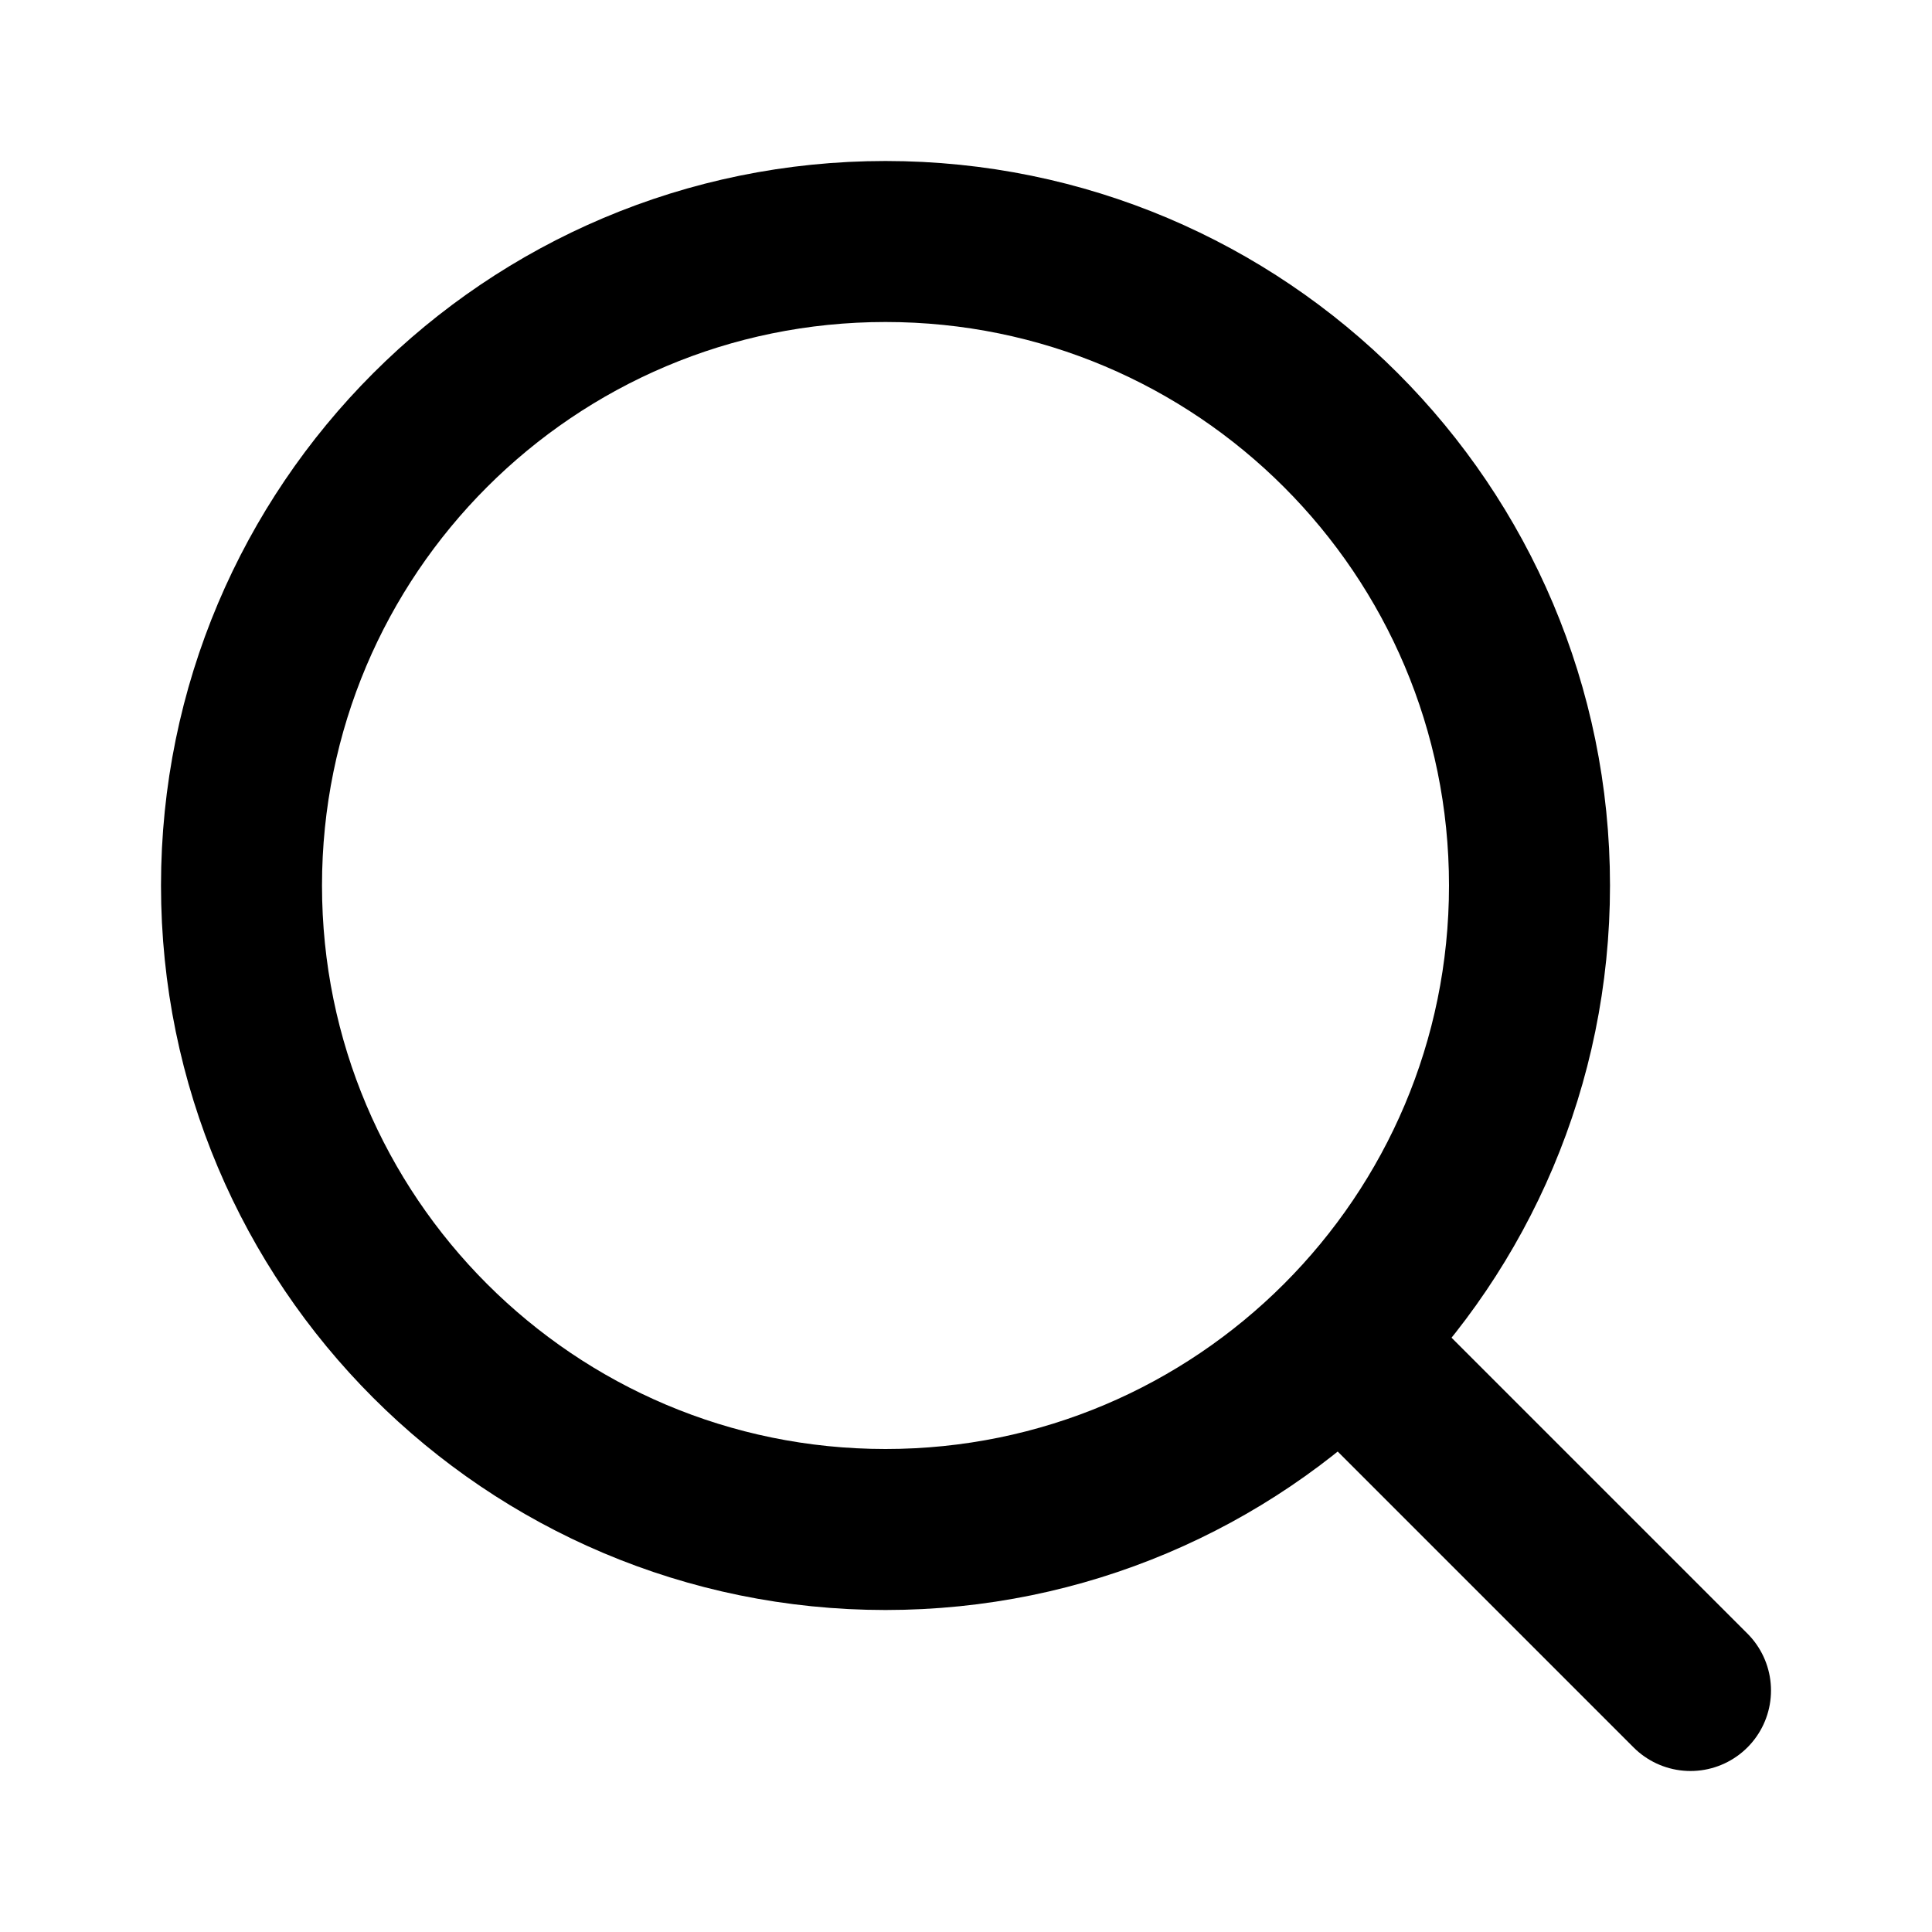
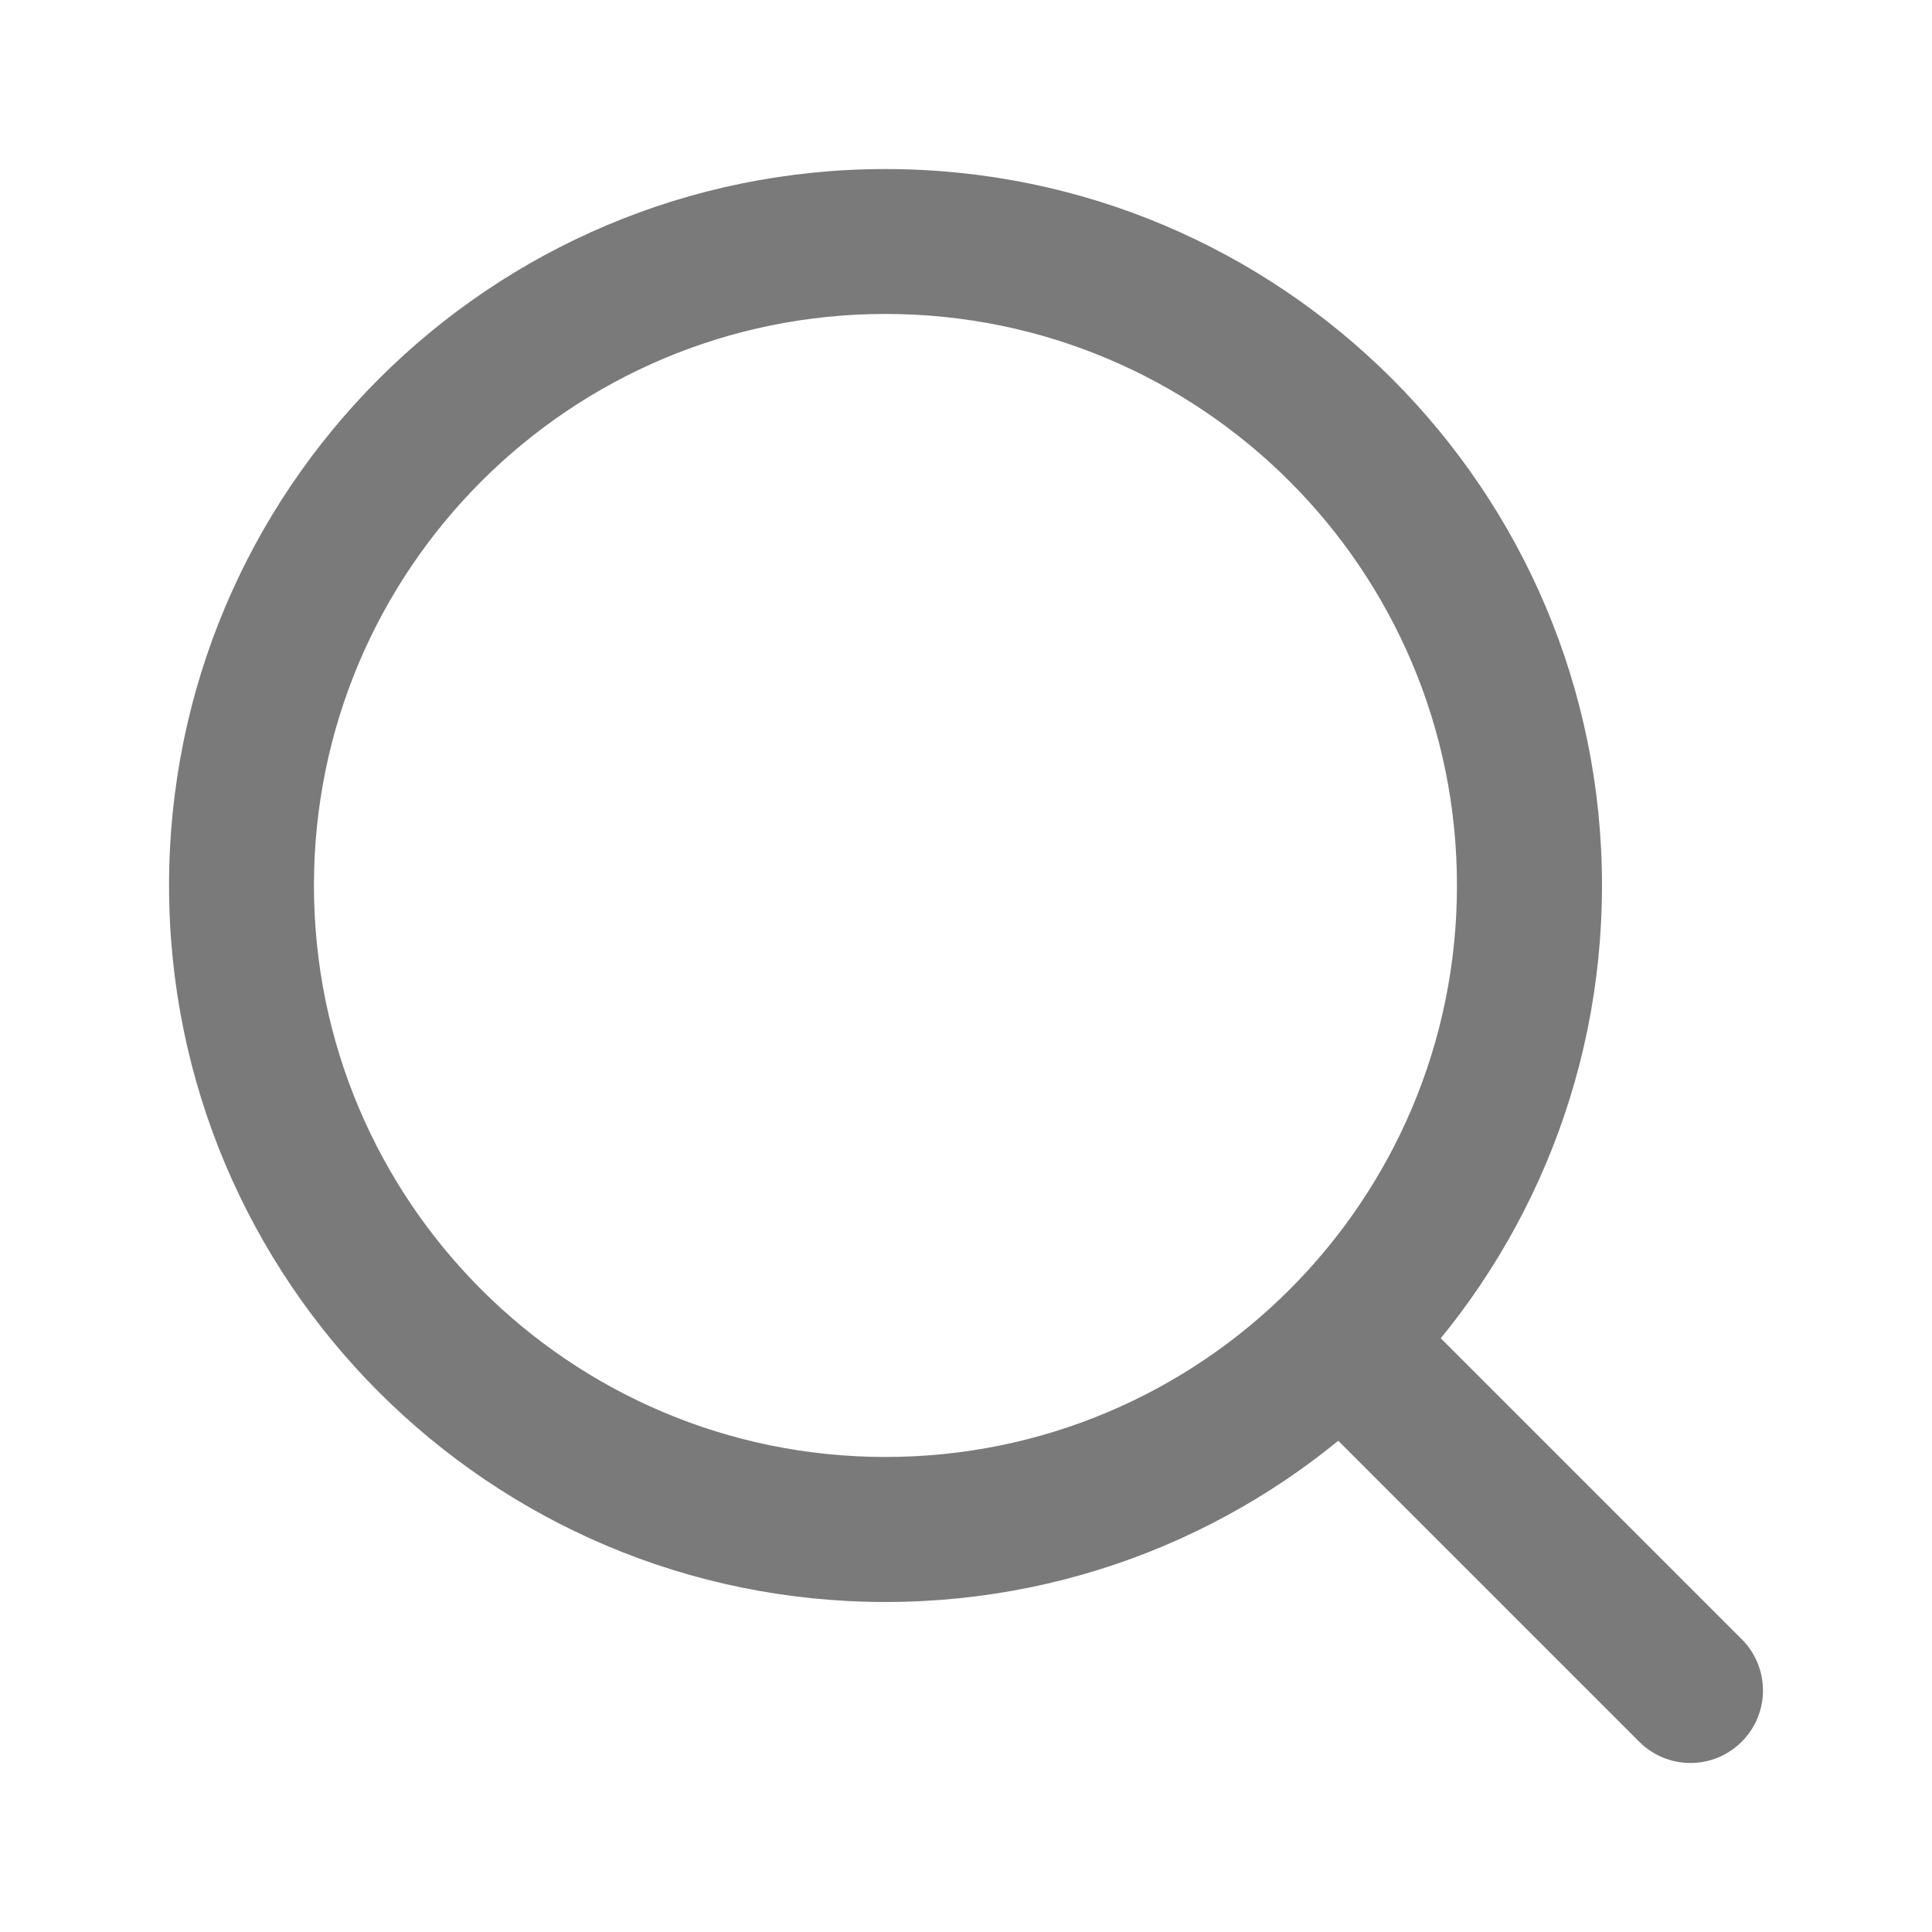
- <svg xmlns="http://www.w3.org/2000/svg" width="24" height="24" viewBox="0 0 24 24" fill="none" stroke="currentColor" stroke-width="2" stroke-linecap="round" stroke-linejoin="round">
-   <circle cx="11" cy="11" r="8" />
-   <path d="m21 21-4.3-4.3" />
+ <svg xmlns="http://www.w3.org/2000/svg" preserveAspectRatio="none" overflow="visible" style="display: block;" width="16" height="16" viewBox="0 0 16 16" fill="none">
+   <g id="Icon / SearchOutlined">
+     <g id="Vector">
+       <path d="M10.682 10.682C10.916 10.448 11.297 10.448 11.531 10.682L14.424 13.575C14.659 13.81 14.659 14.19 14.424 14.424C14.19 14.659 13.81 14.659 13.575 14.424L10.682 11.531C10.448 11.297 10.448 10.916 10.682 10.682Z" fill="#7A7A7A" />
+       <path d="M12.066 7.333C12.066 4.719 9.947 2.6 7.333 2.6C4.719 2.6 2.6 4.719 2.6 7.333C2.6 9.947 4.719 12.066 7.333 12.066C9.947 12.066 12.066 9.947 12.066 7.333ZM13.267 7.333C13.267 10.61 10.61 13.267 7.333 13.267C4.056 13.267 1.4 10.61 1.4 7.333C1.4 4.056 4.056 1.4 7.333 1.4C10.61 1.4 13.267 4.056 13.267 7.333Z" fill="#7A7A7A" />
+     </g>
+   </g>
</svg>
